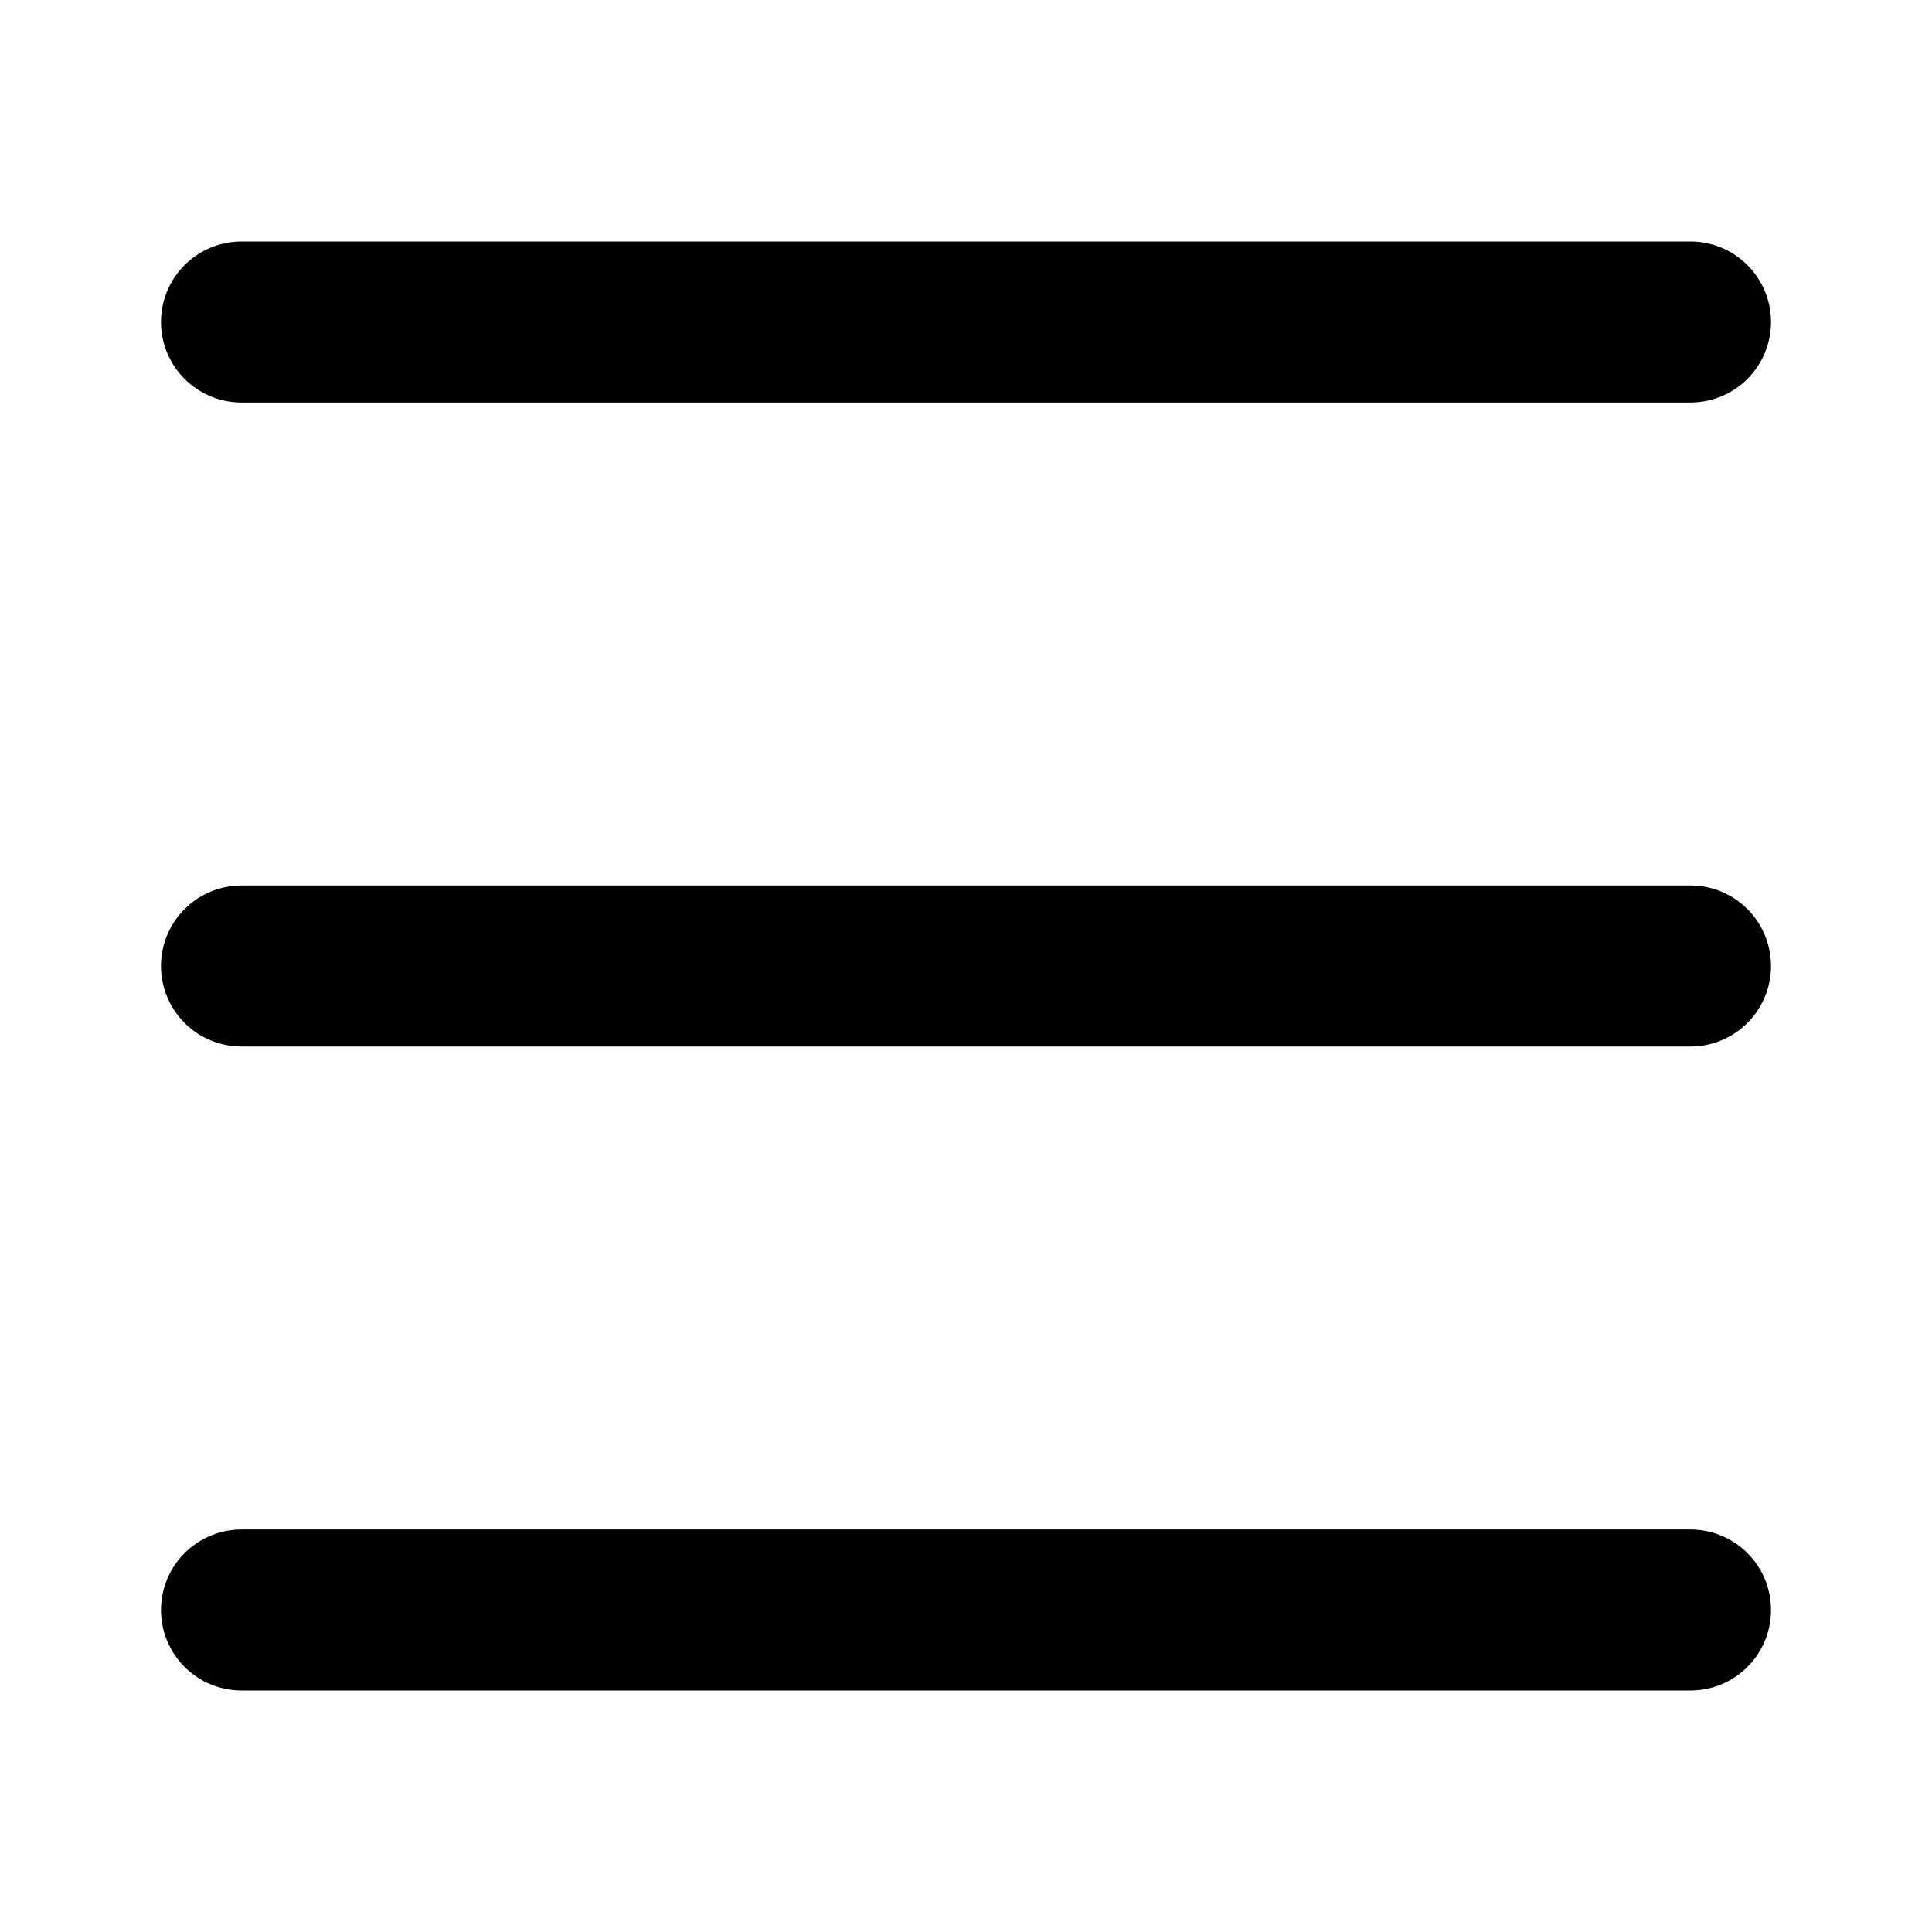
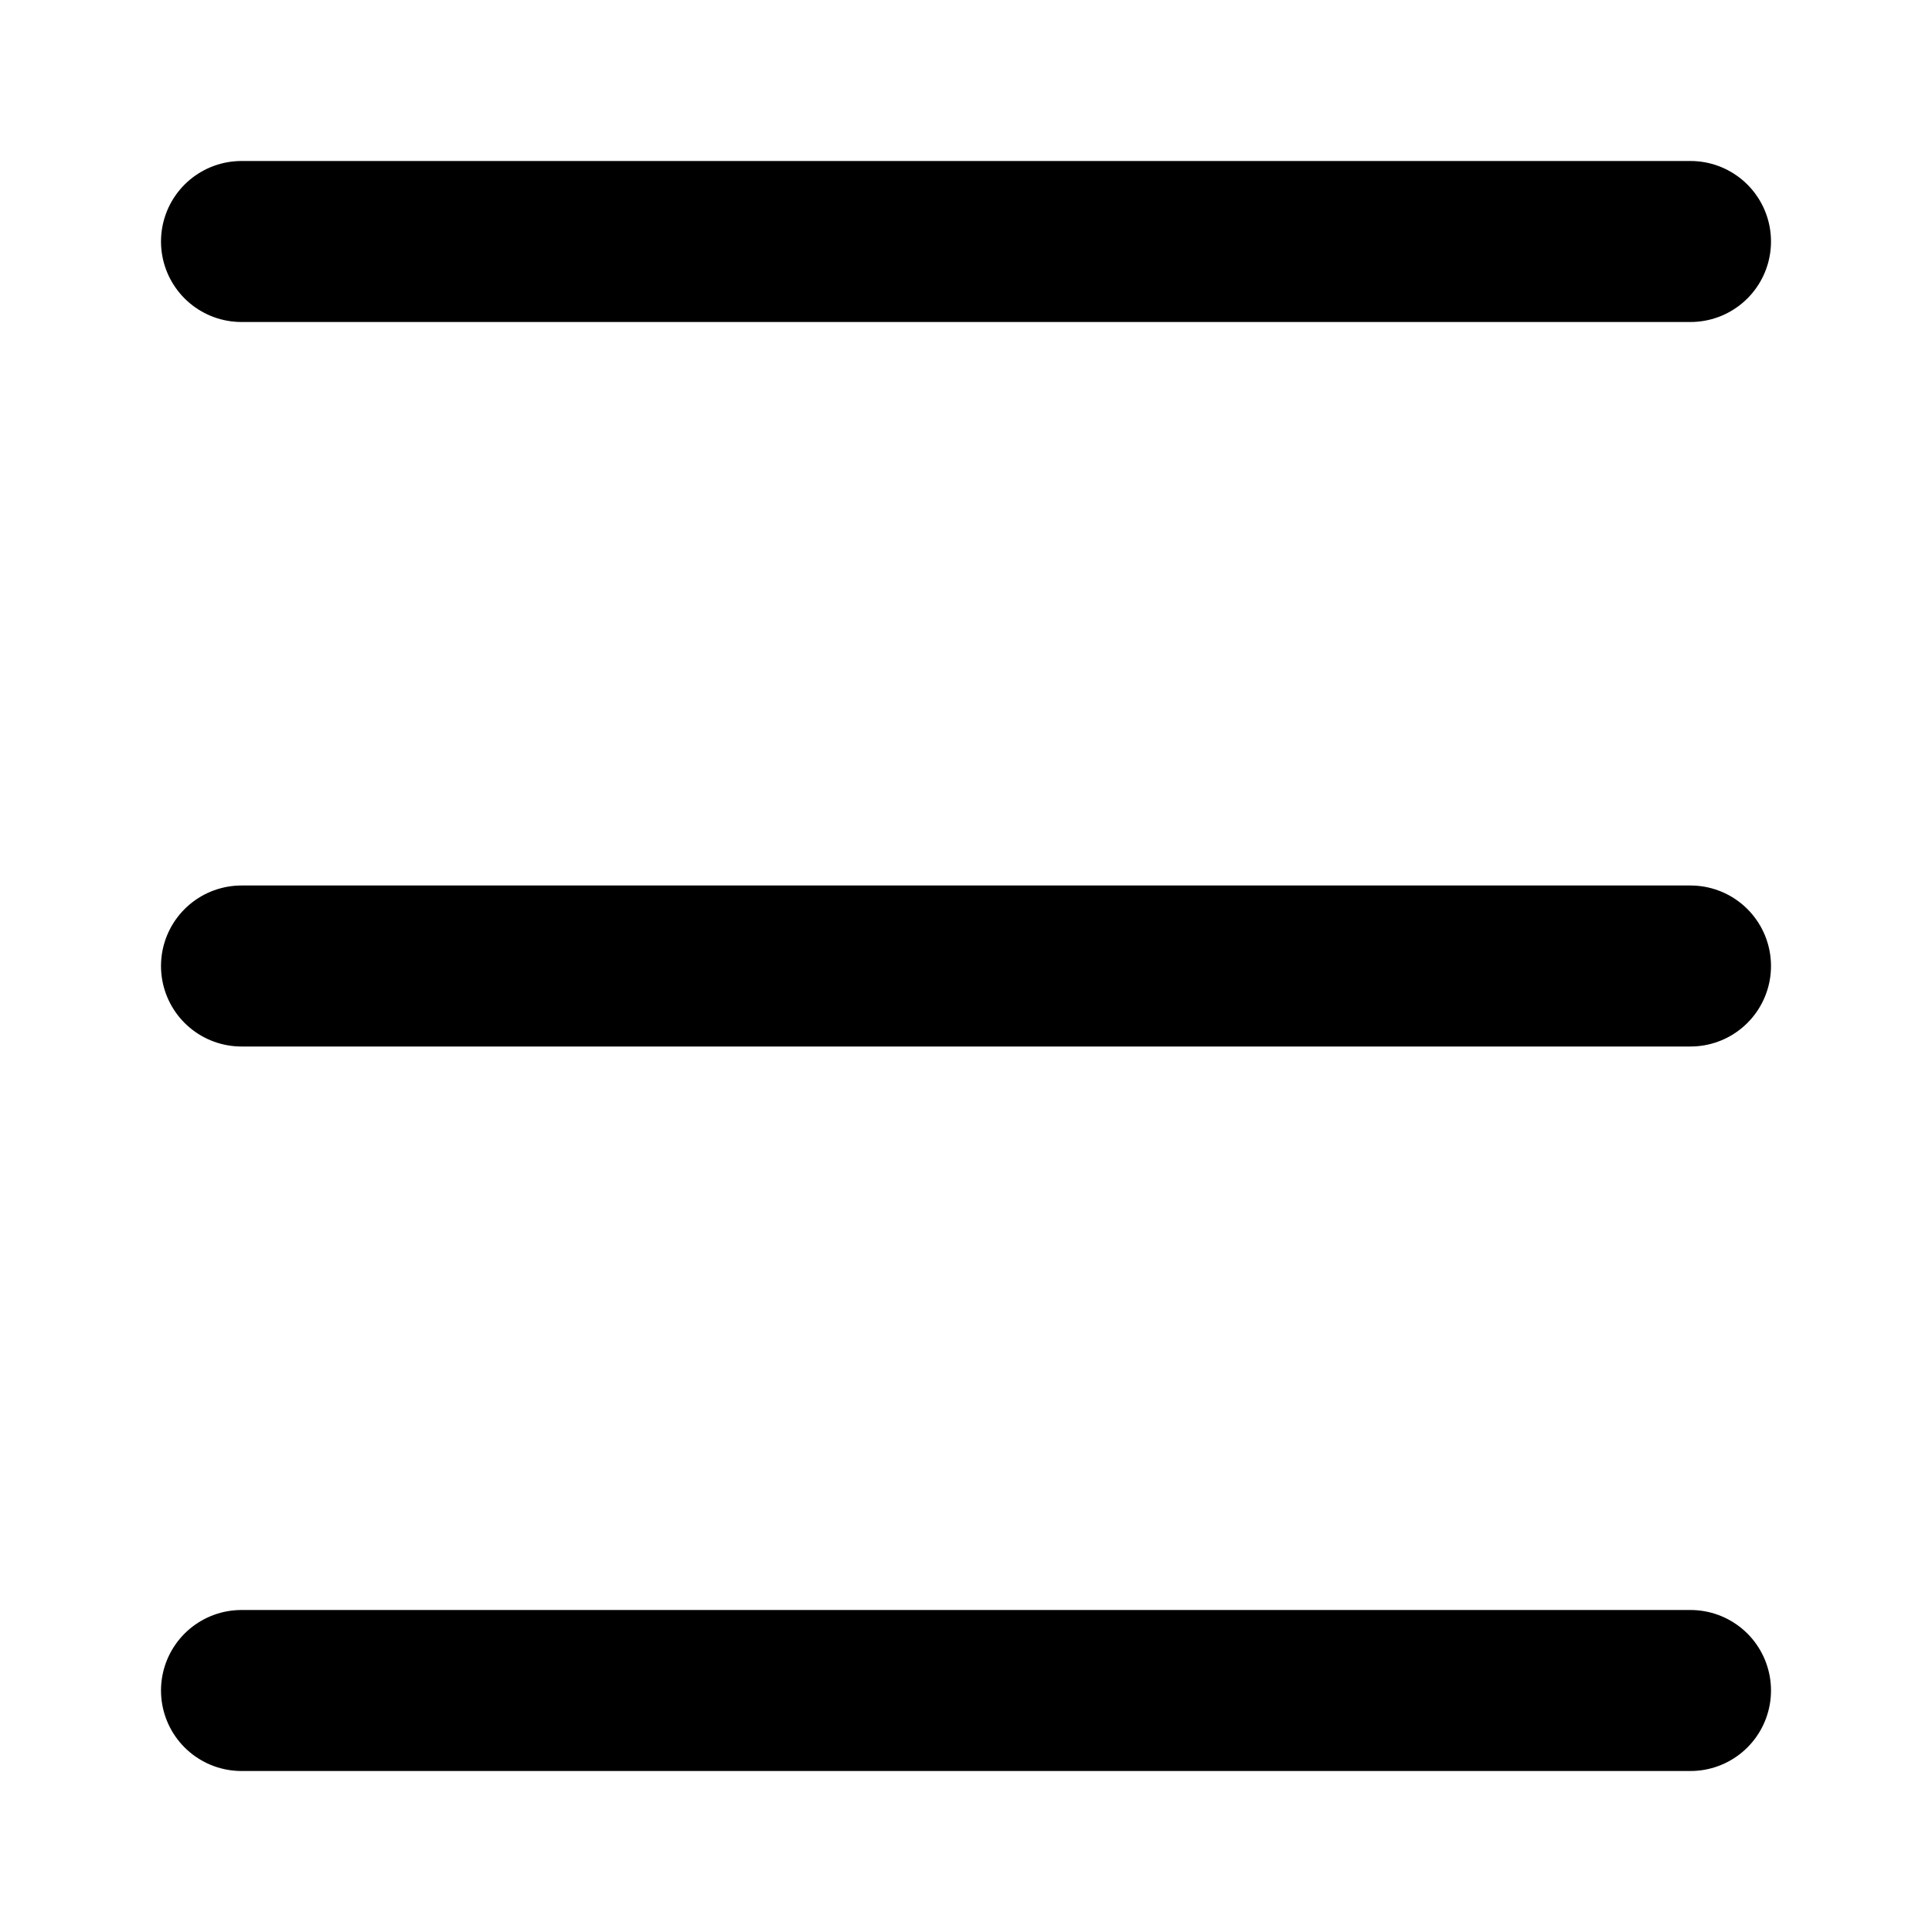
<svg xmlns="http://www.w3.org/2000/svg" width="24" height="24" viewBox="0 0 24 24" fill="none" stroke="currentColor" stroke-width="2" stroke-linecap="round" stroke-linejoin="round">
-   <line x1="3" x2="21" y1="4" y2="4" />
+   <line x1="3" x2="21" y1="3" y2="3" />
  <line x1="3" x2="21" y1="12" y2="12" />
-   <line x1="3" x2="21" y1="20" y2="20" />
+   <line x1="3" x2="21" y1="21" y2="21" />
</svg>
